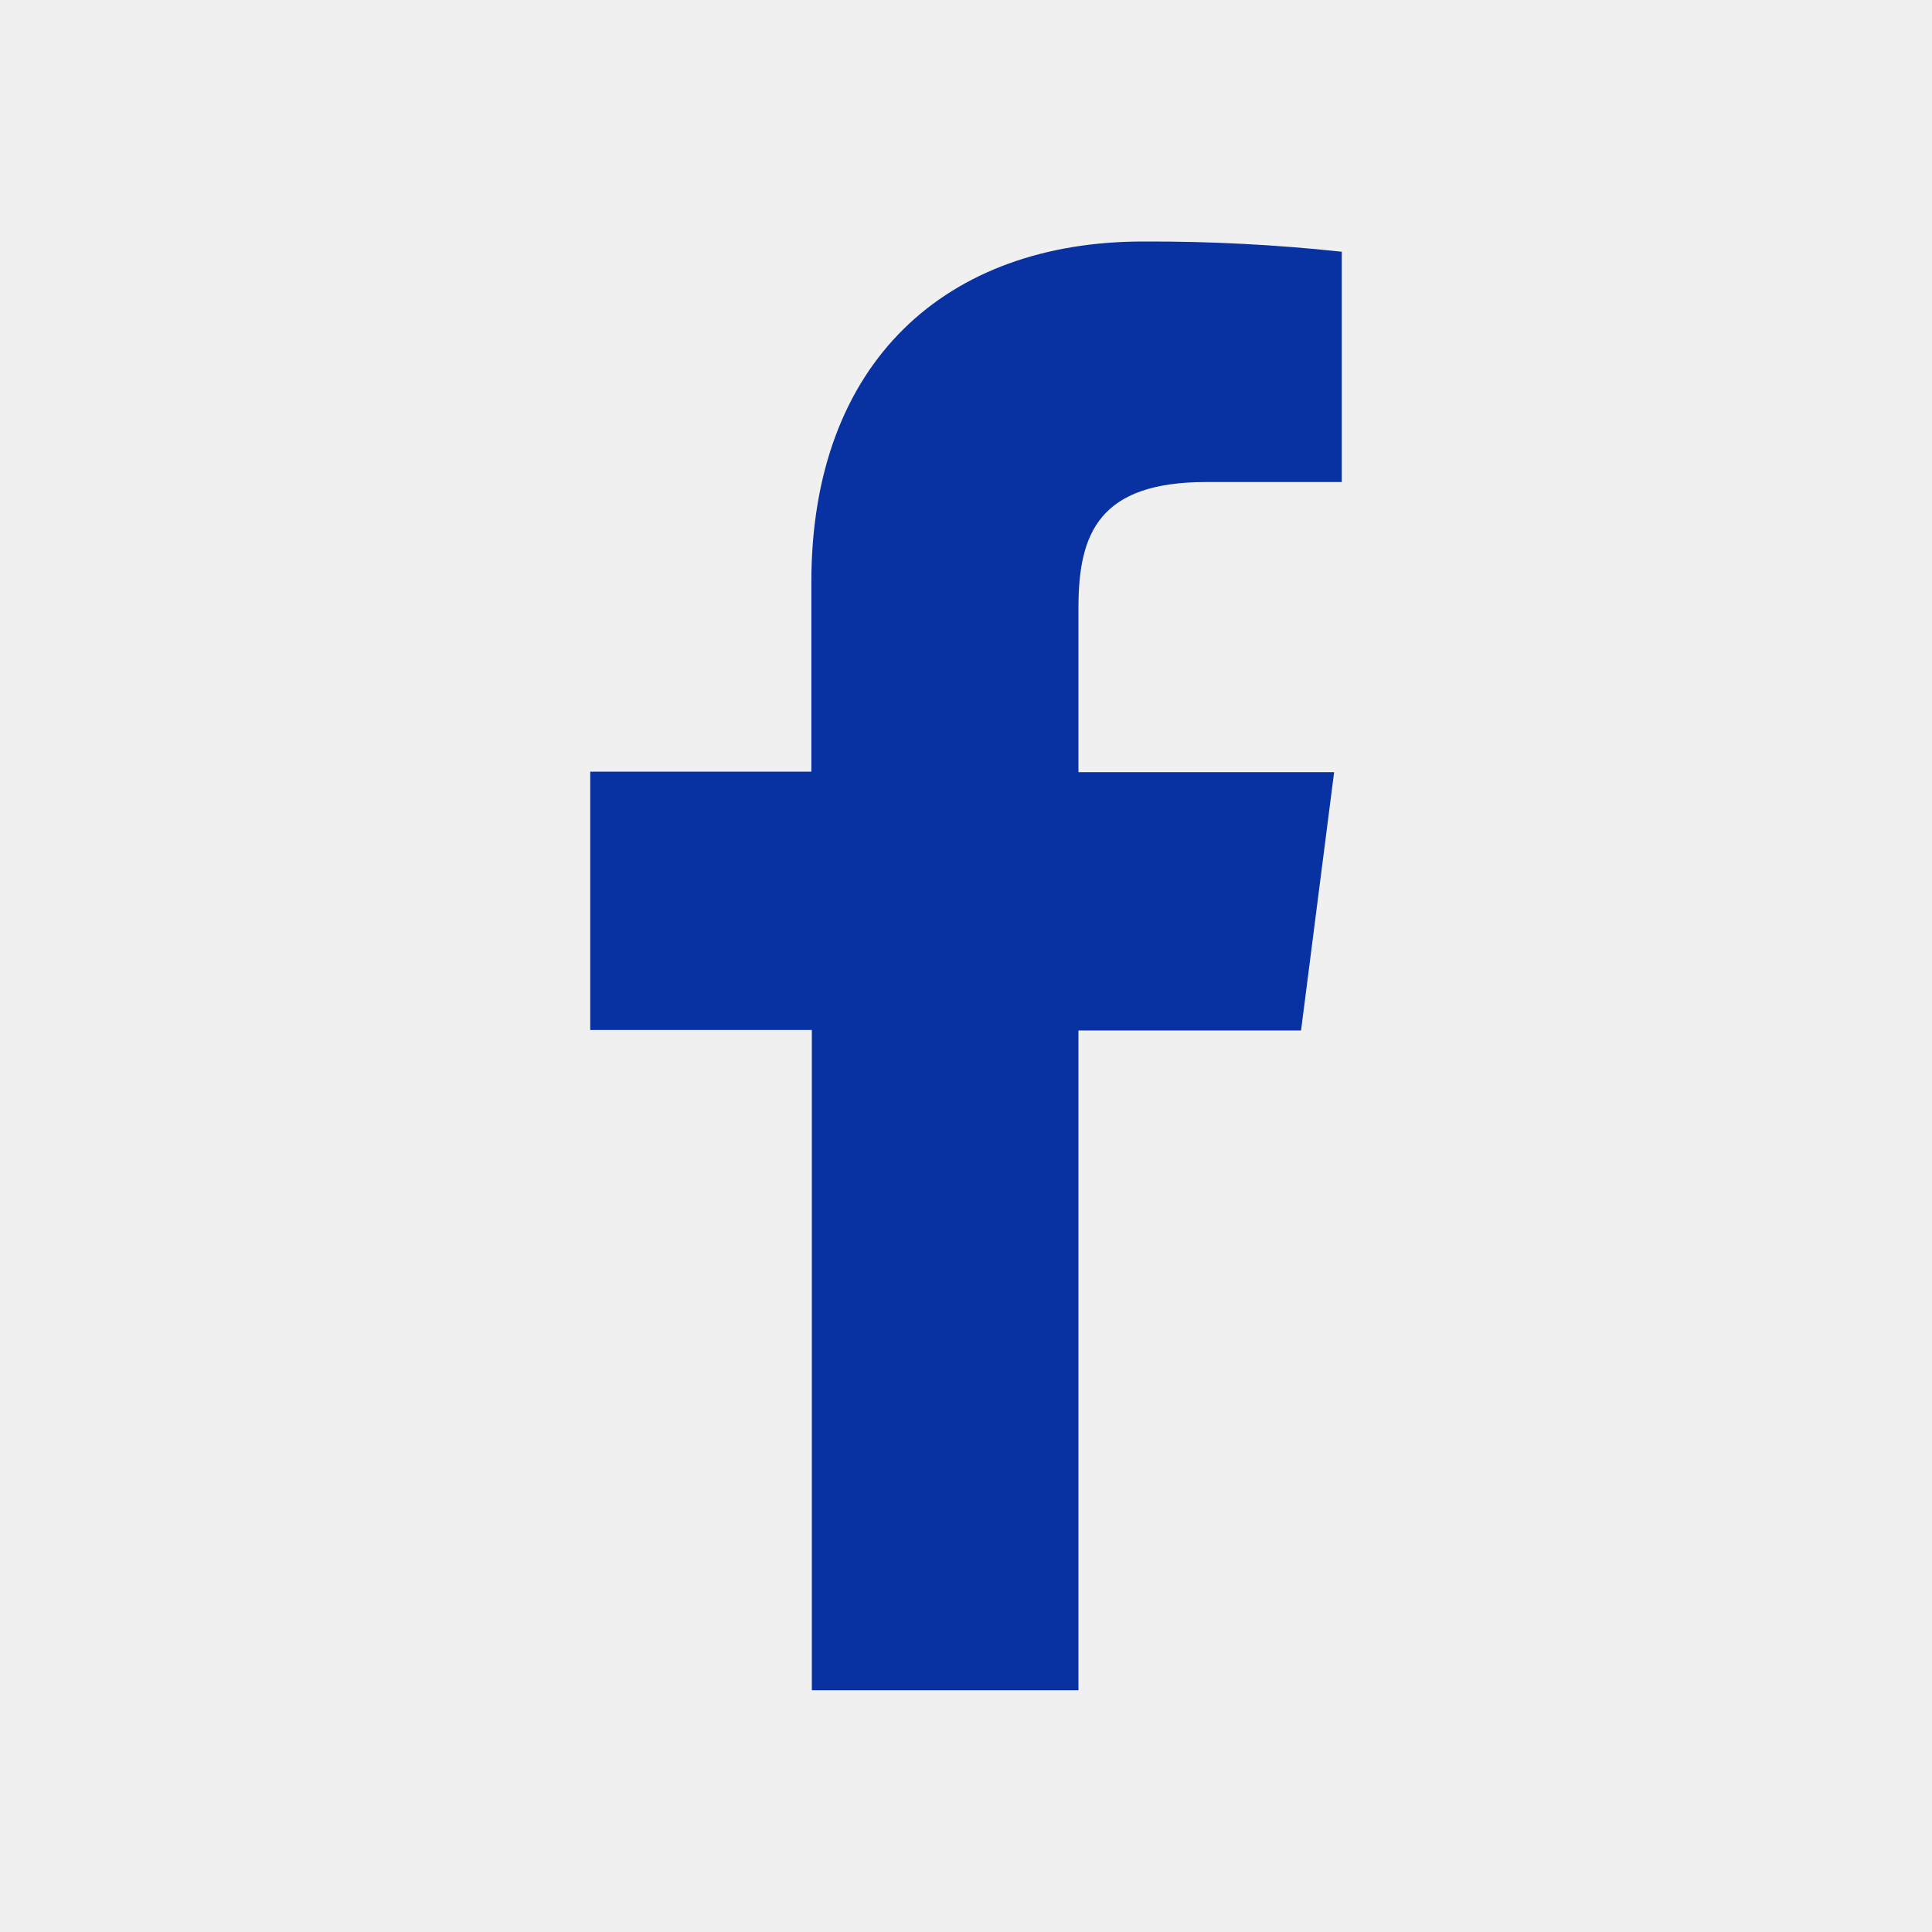
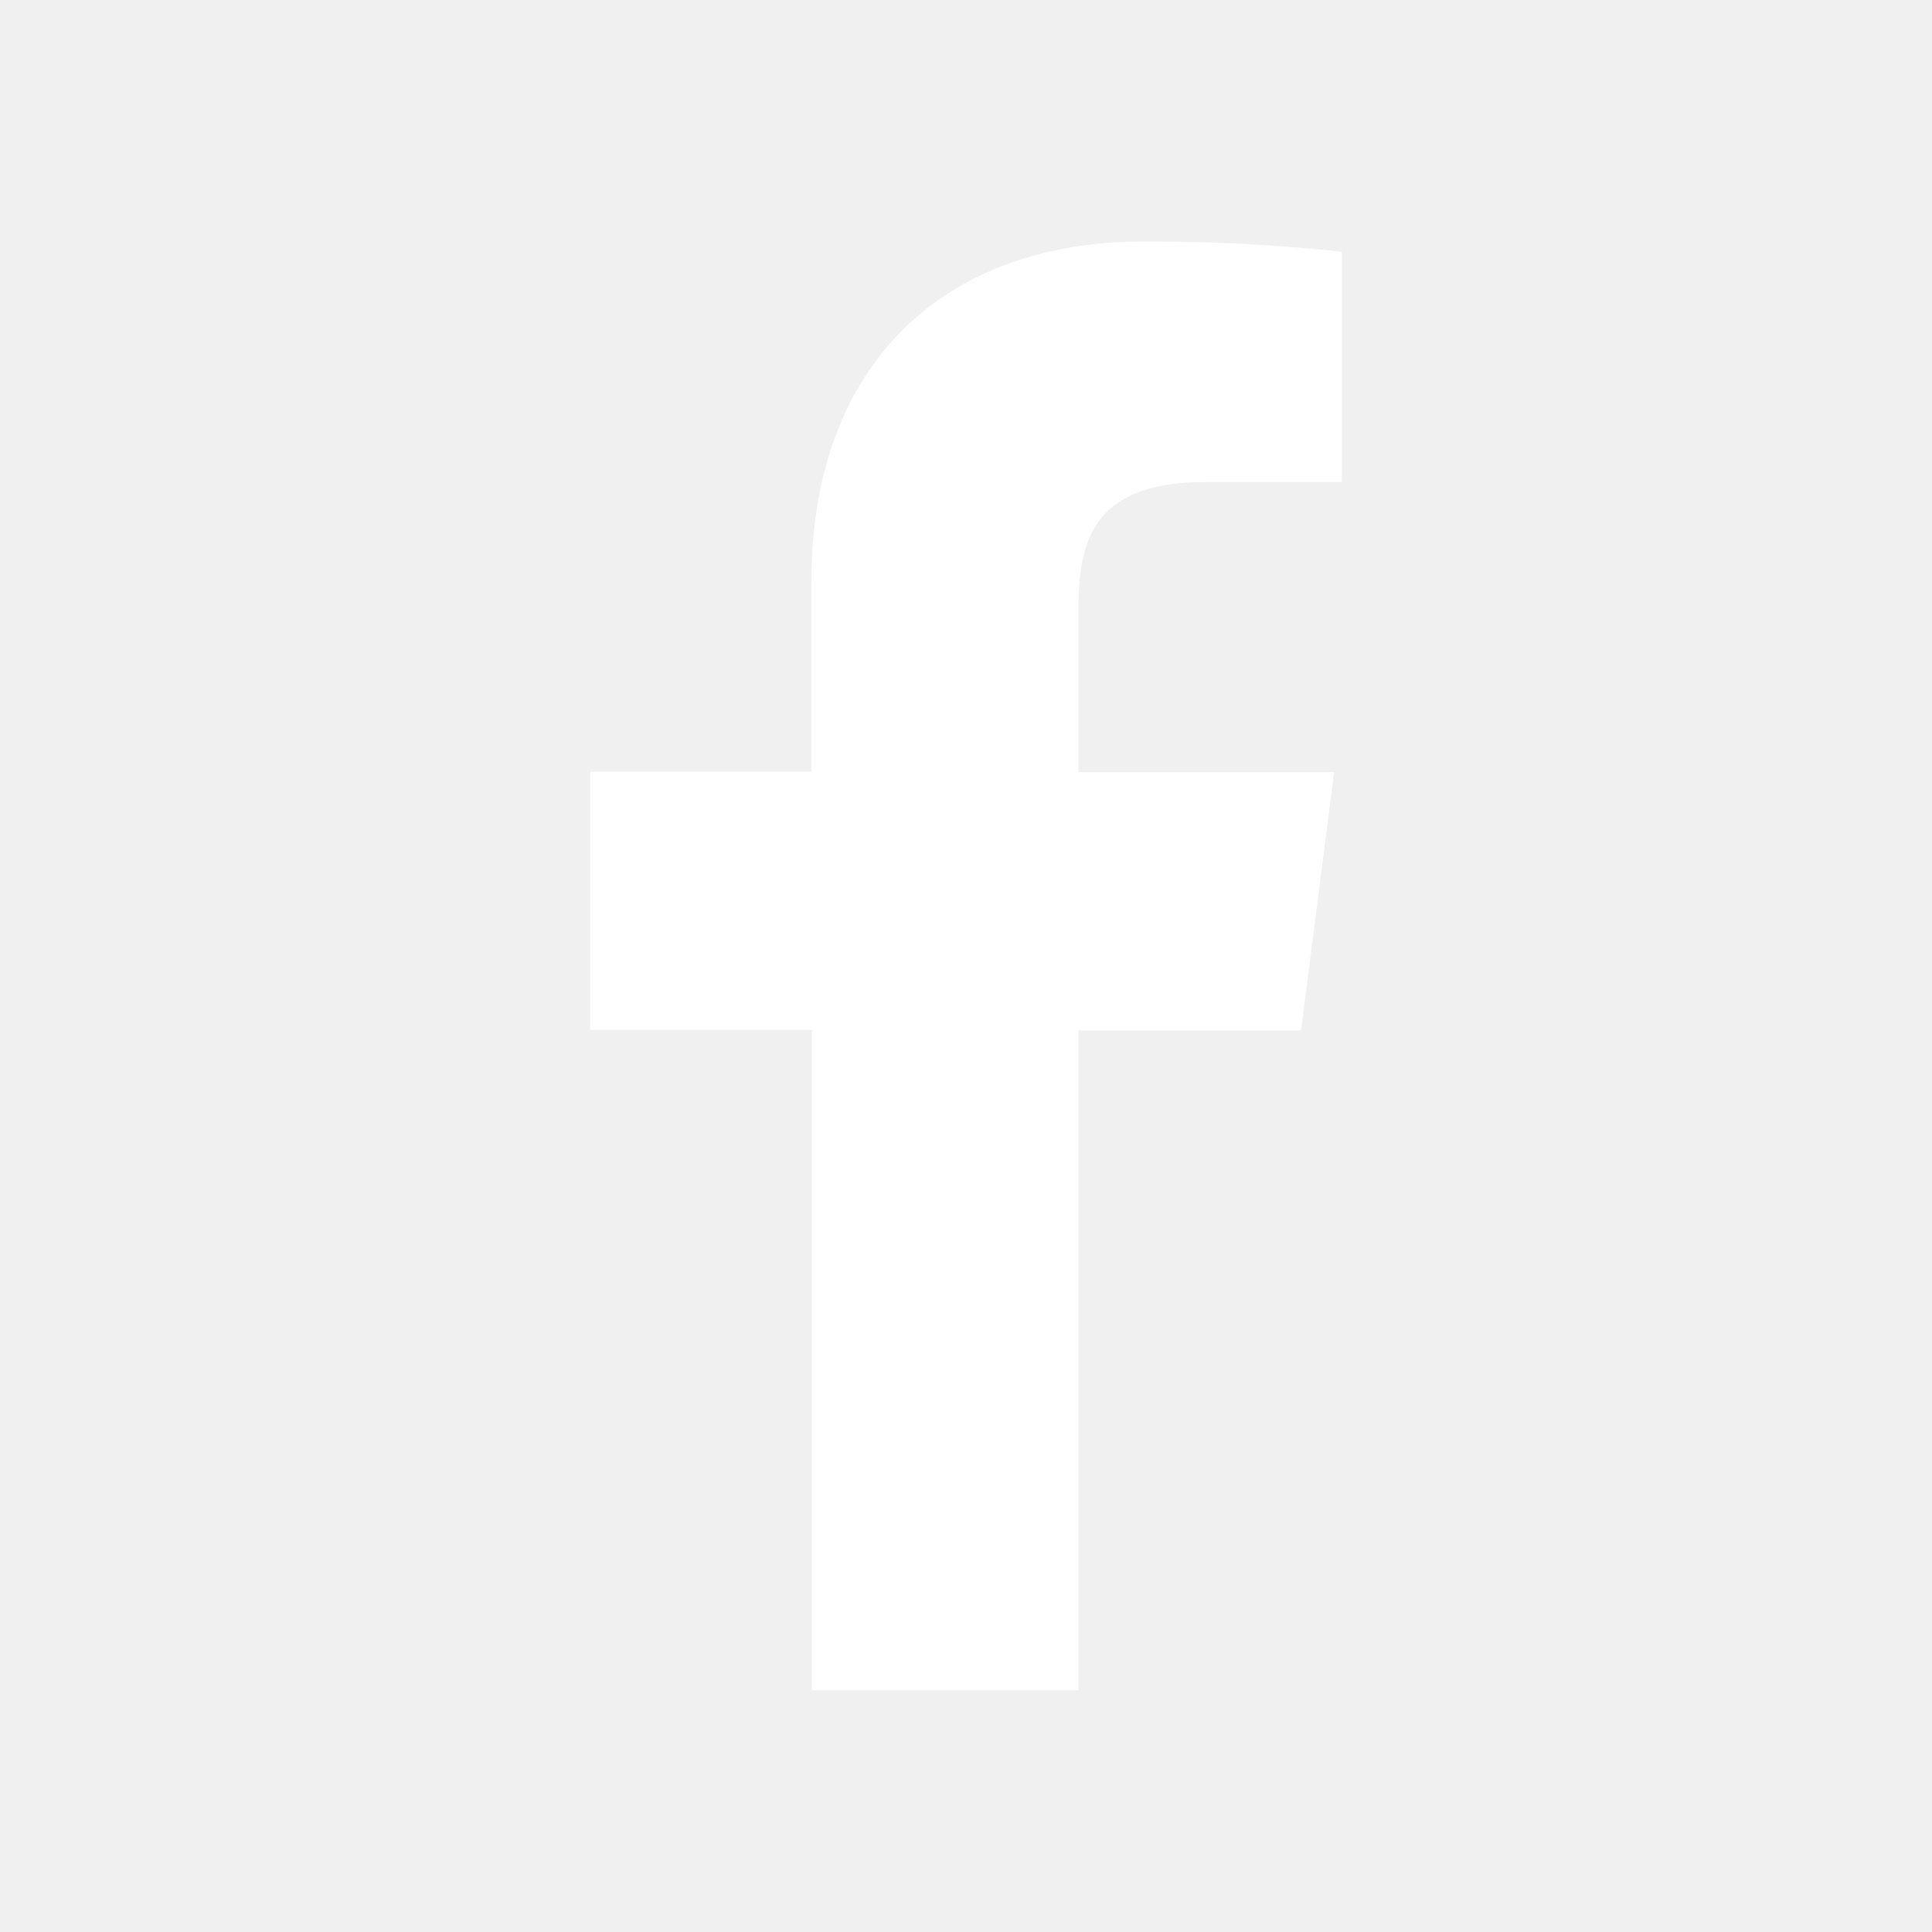
- <svg xmlns="http://www.w3.org/2000/svg" width="24" height="24" viewBox="0 0 24 24" style="fill: #0832A2;transform: ;msFilter:;">
+ <svg xmlns="http://www.w3.org/2000/svg" width="24" height="24" viewBox="0 0 24 24" style="fill: #FFFFFF;transform: ;msFilter:;">
  <path d="M13.397 20.997v-8.196h2.765l.411-3.209h-3.176V7.548c0-.926.258-1.56 1.587-1.56h1.684V3.127A22.336 22.336 0 0 0 14.201 3c-2.444 0-4.122 1.492-4.122 4.231v2.355H7.332v3.209h2.753v8.202h3.312z" />
</svg>
